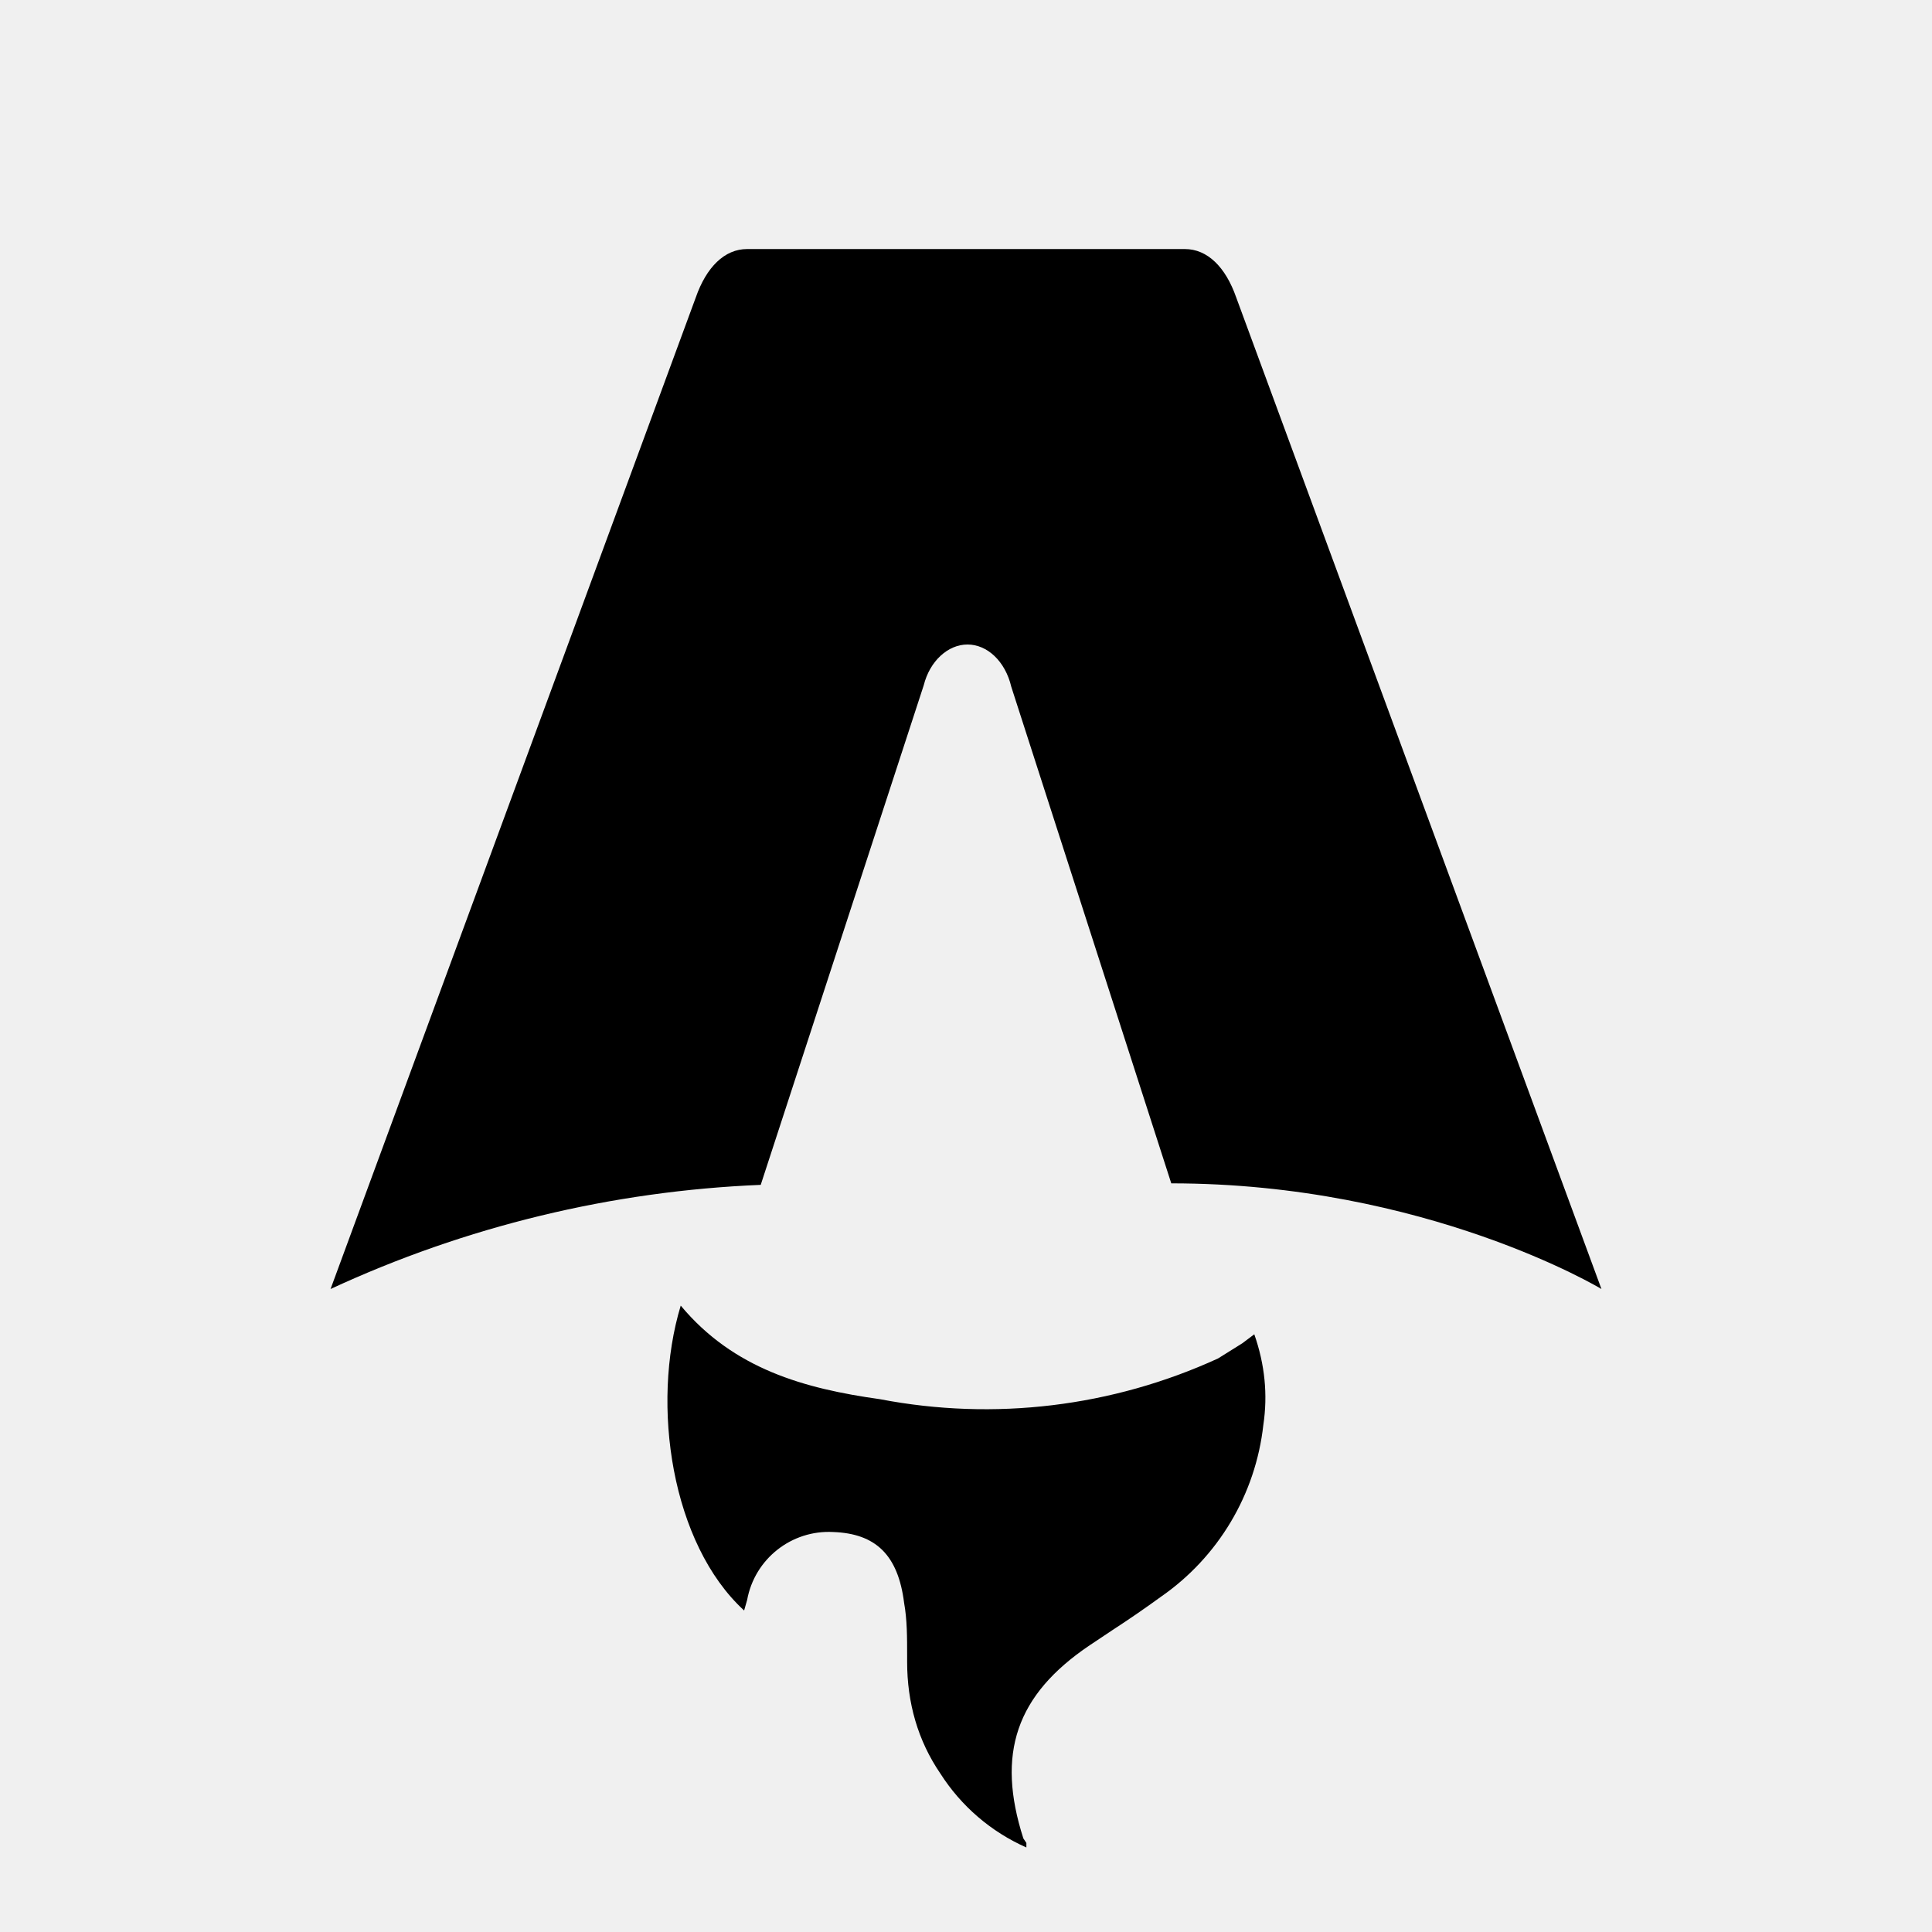
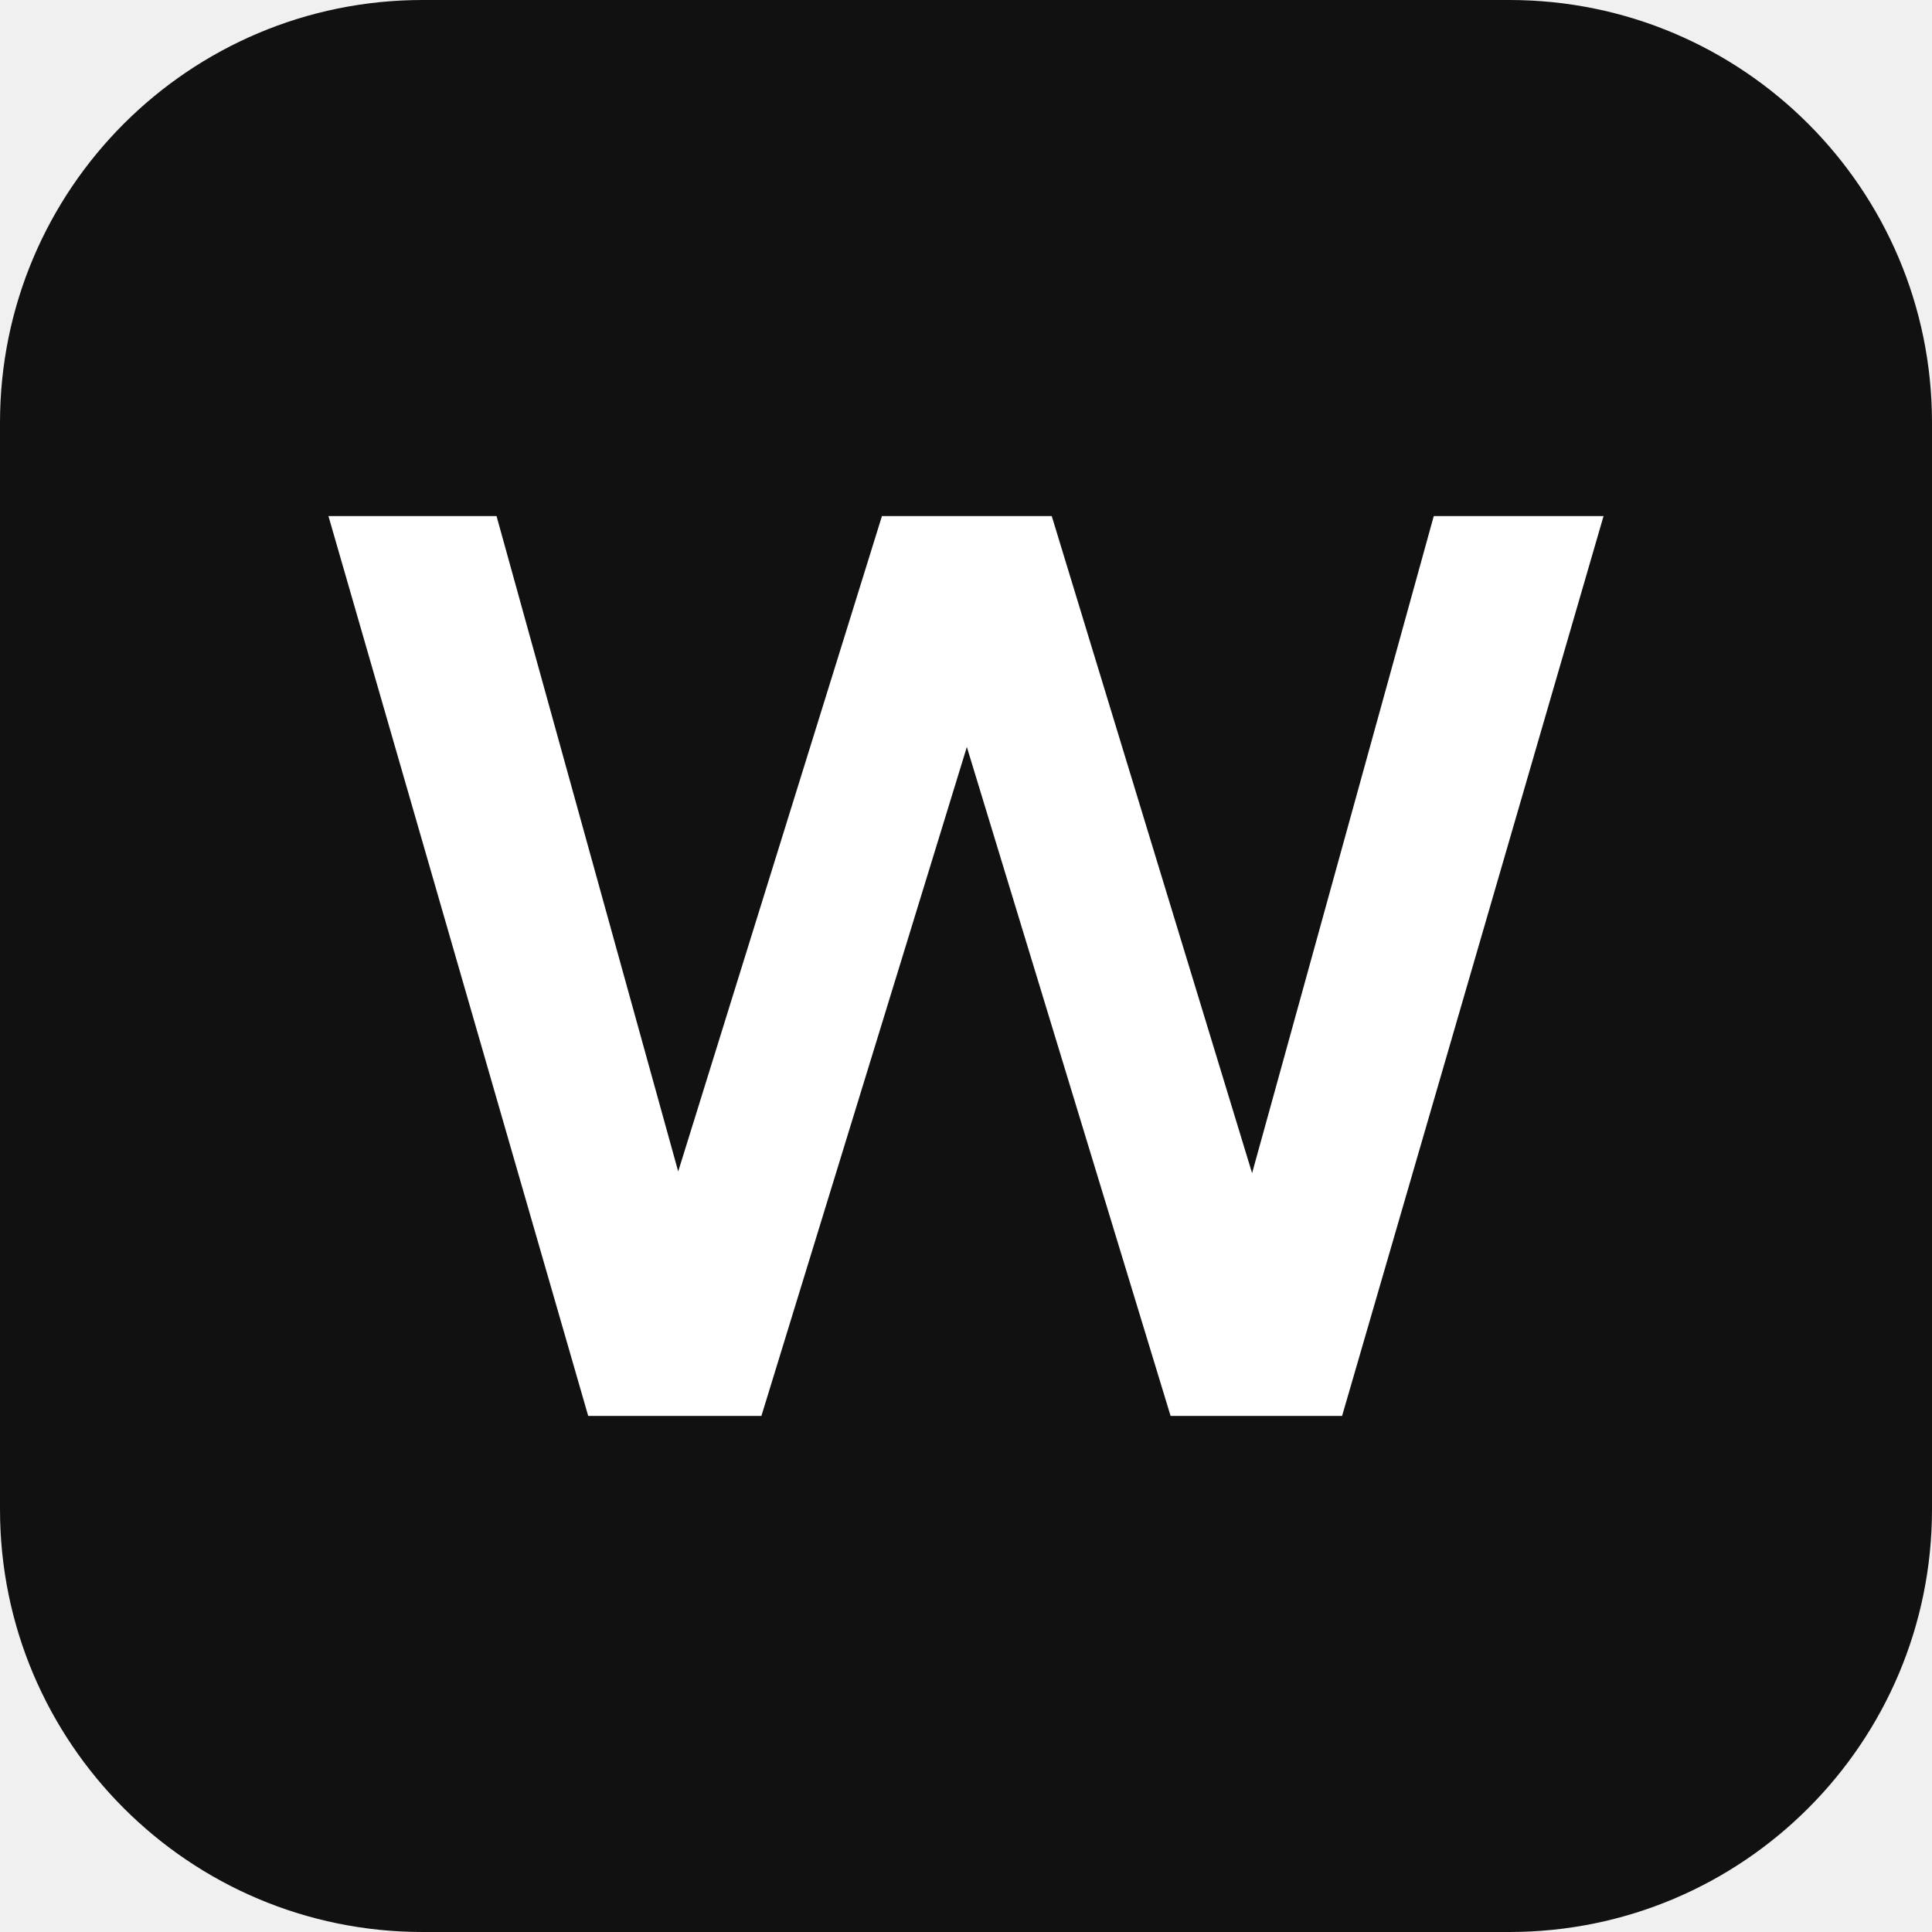
- <svg xmlns="http://www.w3.org/2000/svg" fill="none" viewBox="0 0 128 128">
-   <path d="M50.4 78.5a75.1 75.1 0 0 0-28.5 6.9l24.2-65.7c.7-2 1.9-3.2 3.4-3.2h29c1.5 0 2.7 1.2 3.4 3.2l24.2 65.7s-11.6-7-28.5-7L67 45.5c-.4-1.7-1.6-2.8-2.9-2.8-1.3 0-2.5 1.1-2.9 2.7L50.4 78.5Zm-1.1 28.2Zm-4.2-20.2c-2 6.6-.6 15.8 4.2 20.2a17.5 17.5 0 0 1 .2-.7 5.5 5.5 0 0 1 5.7-4.5c2.8.1 4.3 1.5 4.7 4.7.2 1.1.2 2.3.2 3.5v.4c0 2.7.7 5.2 2.2 7.4a13 13 0 0 0 5.7 4.9v-.3l-.2-.3c-1.8-5.6-.5-9.5 4.4-12.8l1.5-1a73 73 0 0 0 3.2-2.2 16 16 0 0 0 6.8-11.4c.3-2 .1-4-.6-6l-.8.6-1.6 1a37 37 0 0 1-22.4 2.7c-5-.7-9.7-2-13.2-6.2Z" />
-   <style>
-         path { fill: #000; }
-         @media (prefers-color-scheme: dark) {
-             path { fill: #FFF; }
-         }
-     </style>
+ <svg xmlns="http://www.w3.org/2000/svg" viewBox="0 0 128 128">
+   <style>.bg{fill:#111}.fg{fill:#fff}@media (prefers-color-scheme:dark){.bg{fill:#e8e8e8}.fg{fill:#1a1a1a}}</style>
+   <rect class="bg" width="128" height="128" rx="28" />
+   <path class="fg" transform="translate(20.41 93.81) scale(0.11249)" d="M508 0H609L763 -530H663L556 -143L438 -530H338L218 -144L111 -530H12L165 0H267L388 -394Z" />
</svg>
